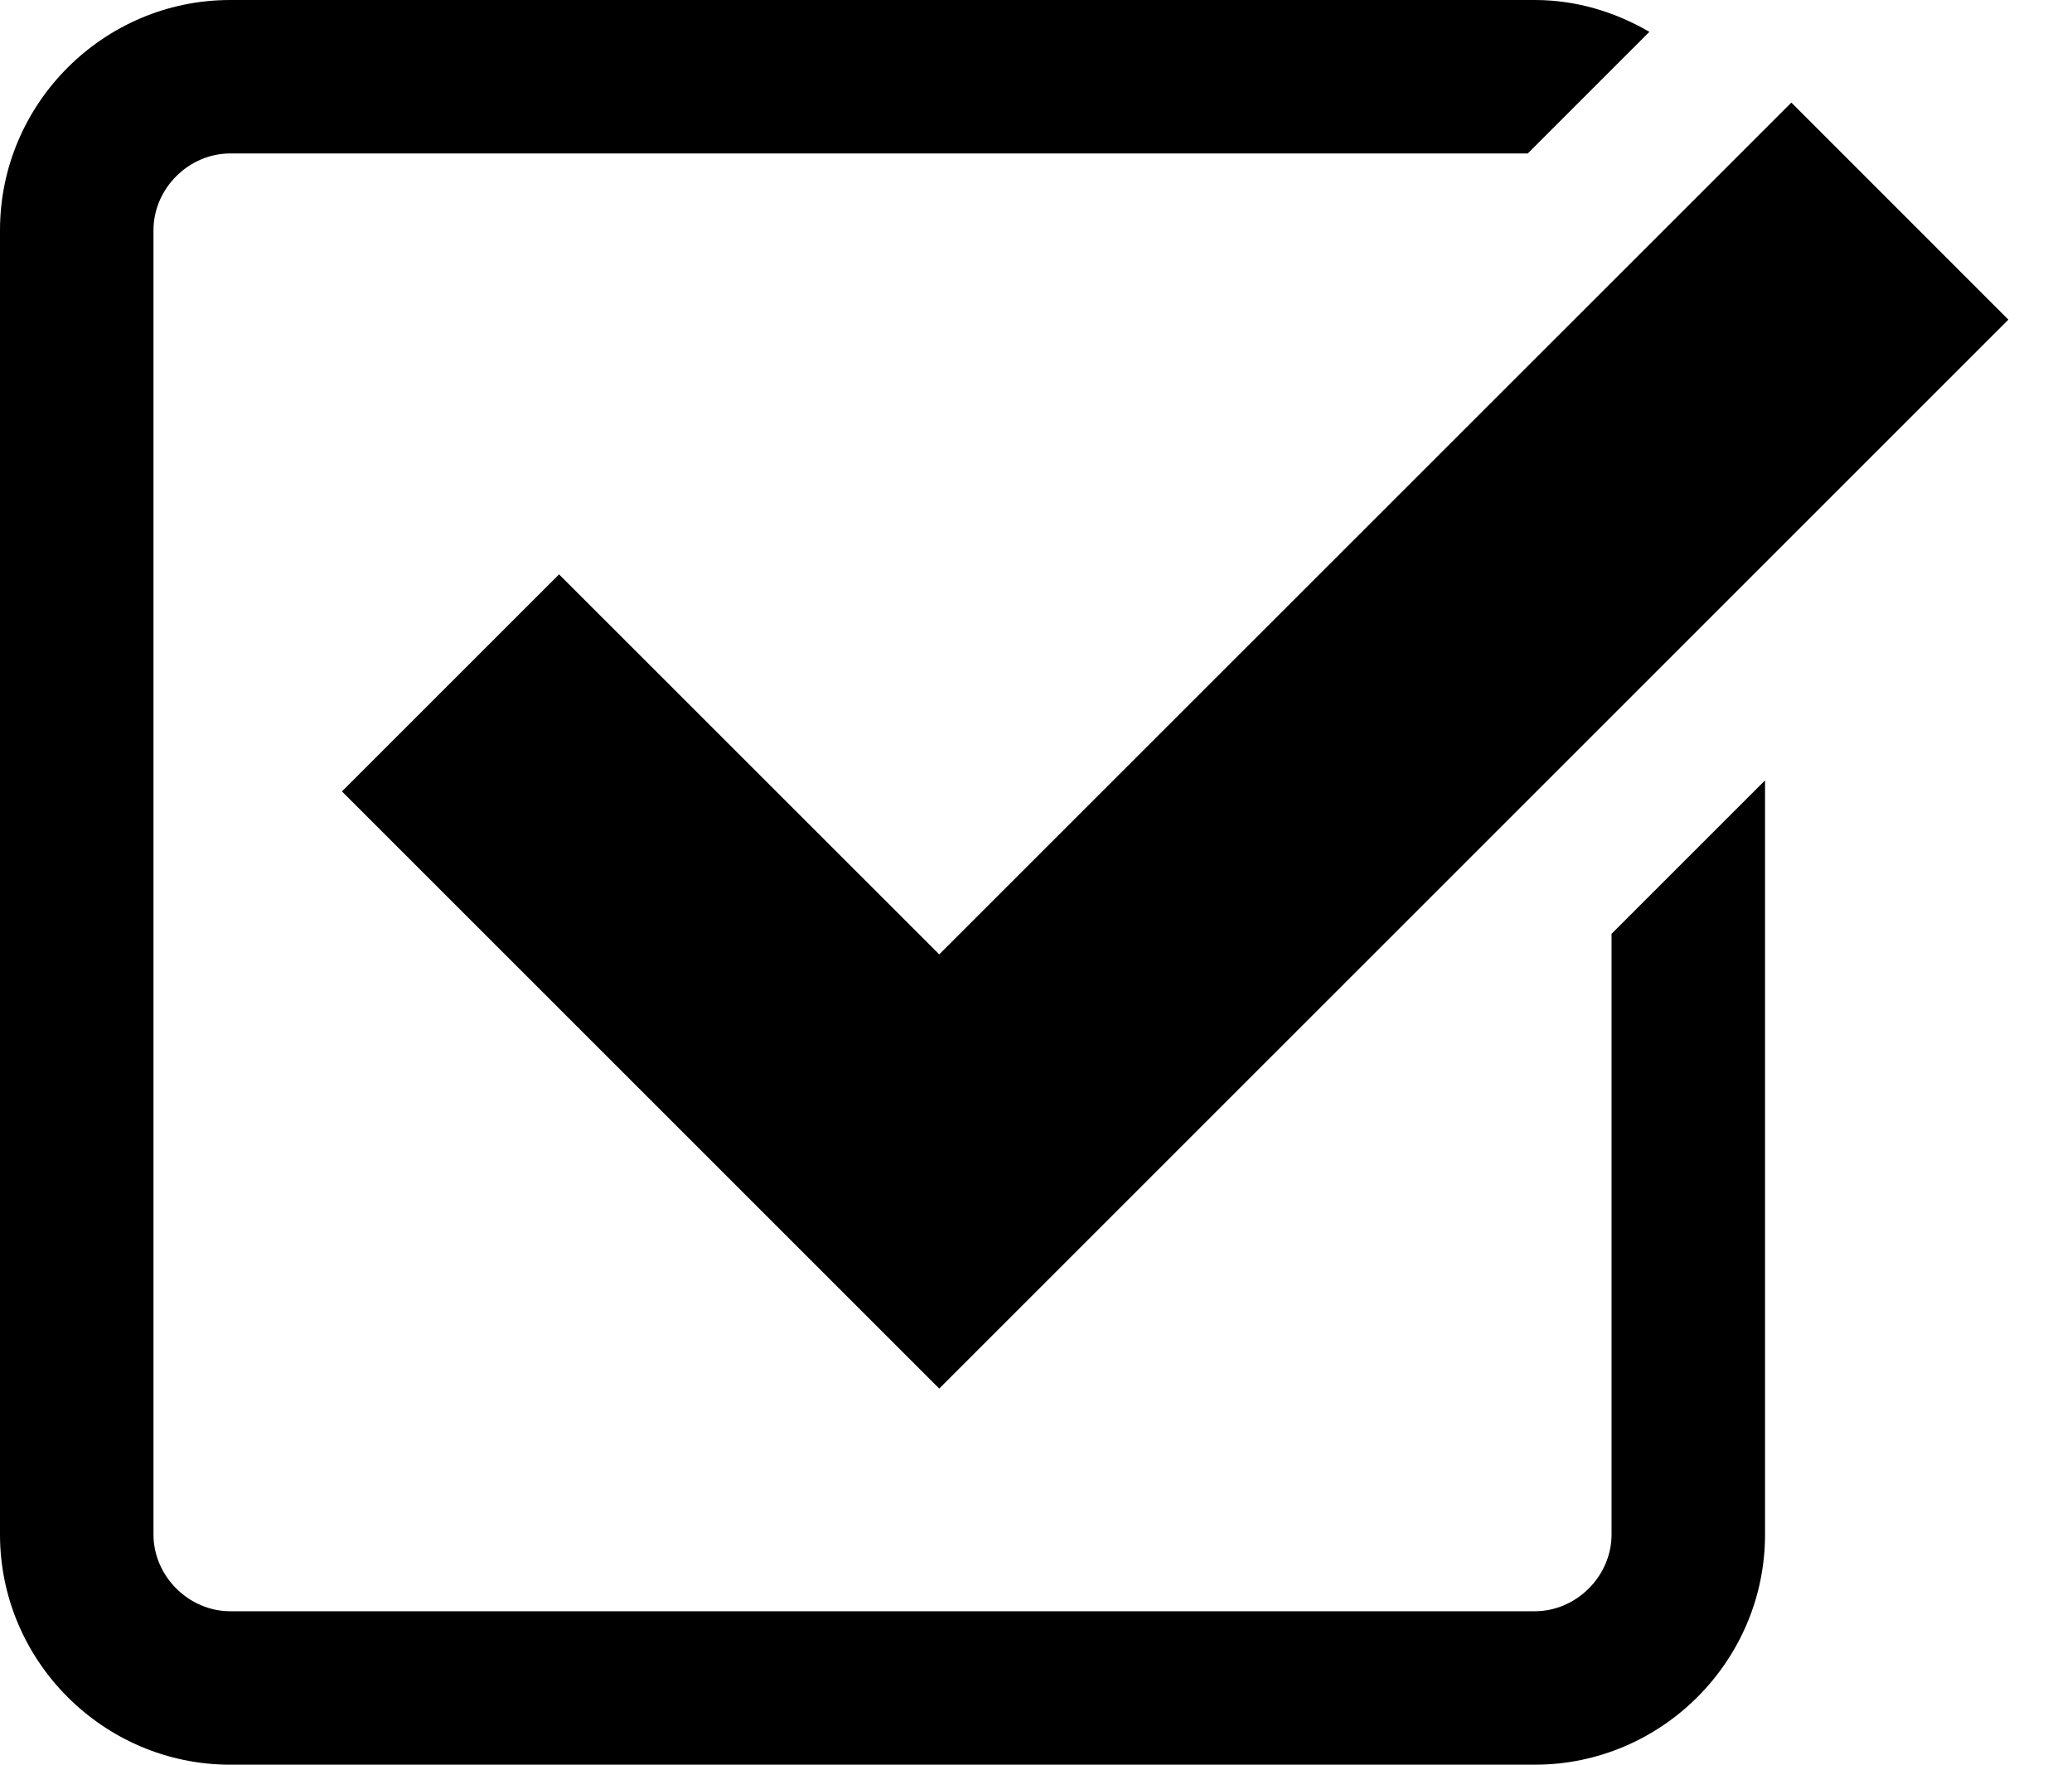
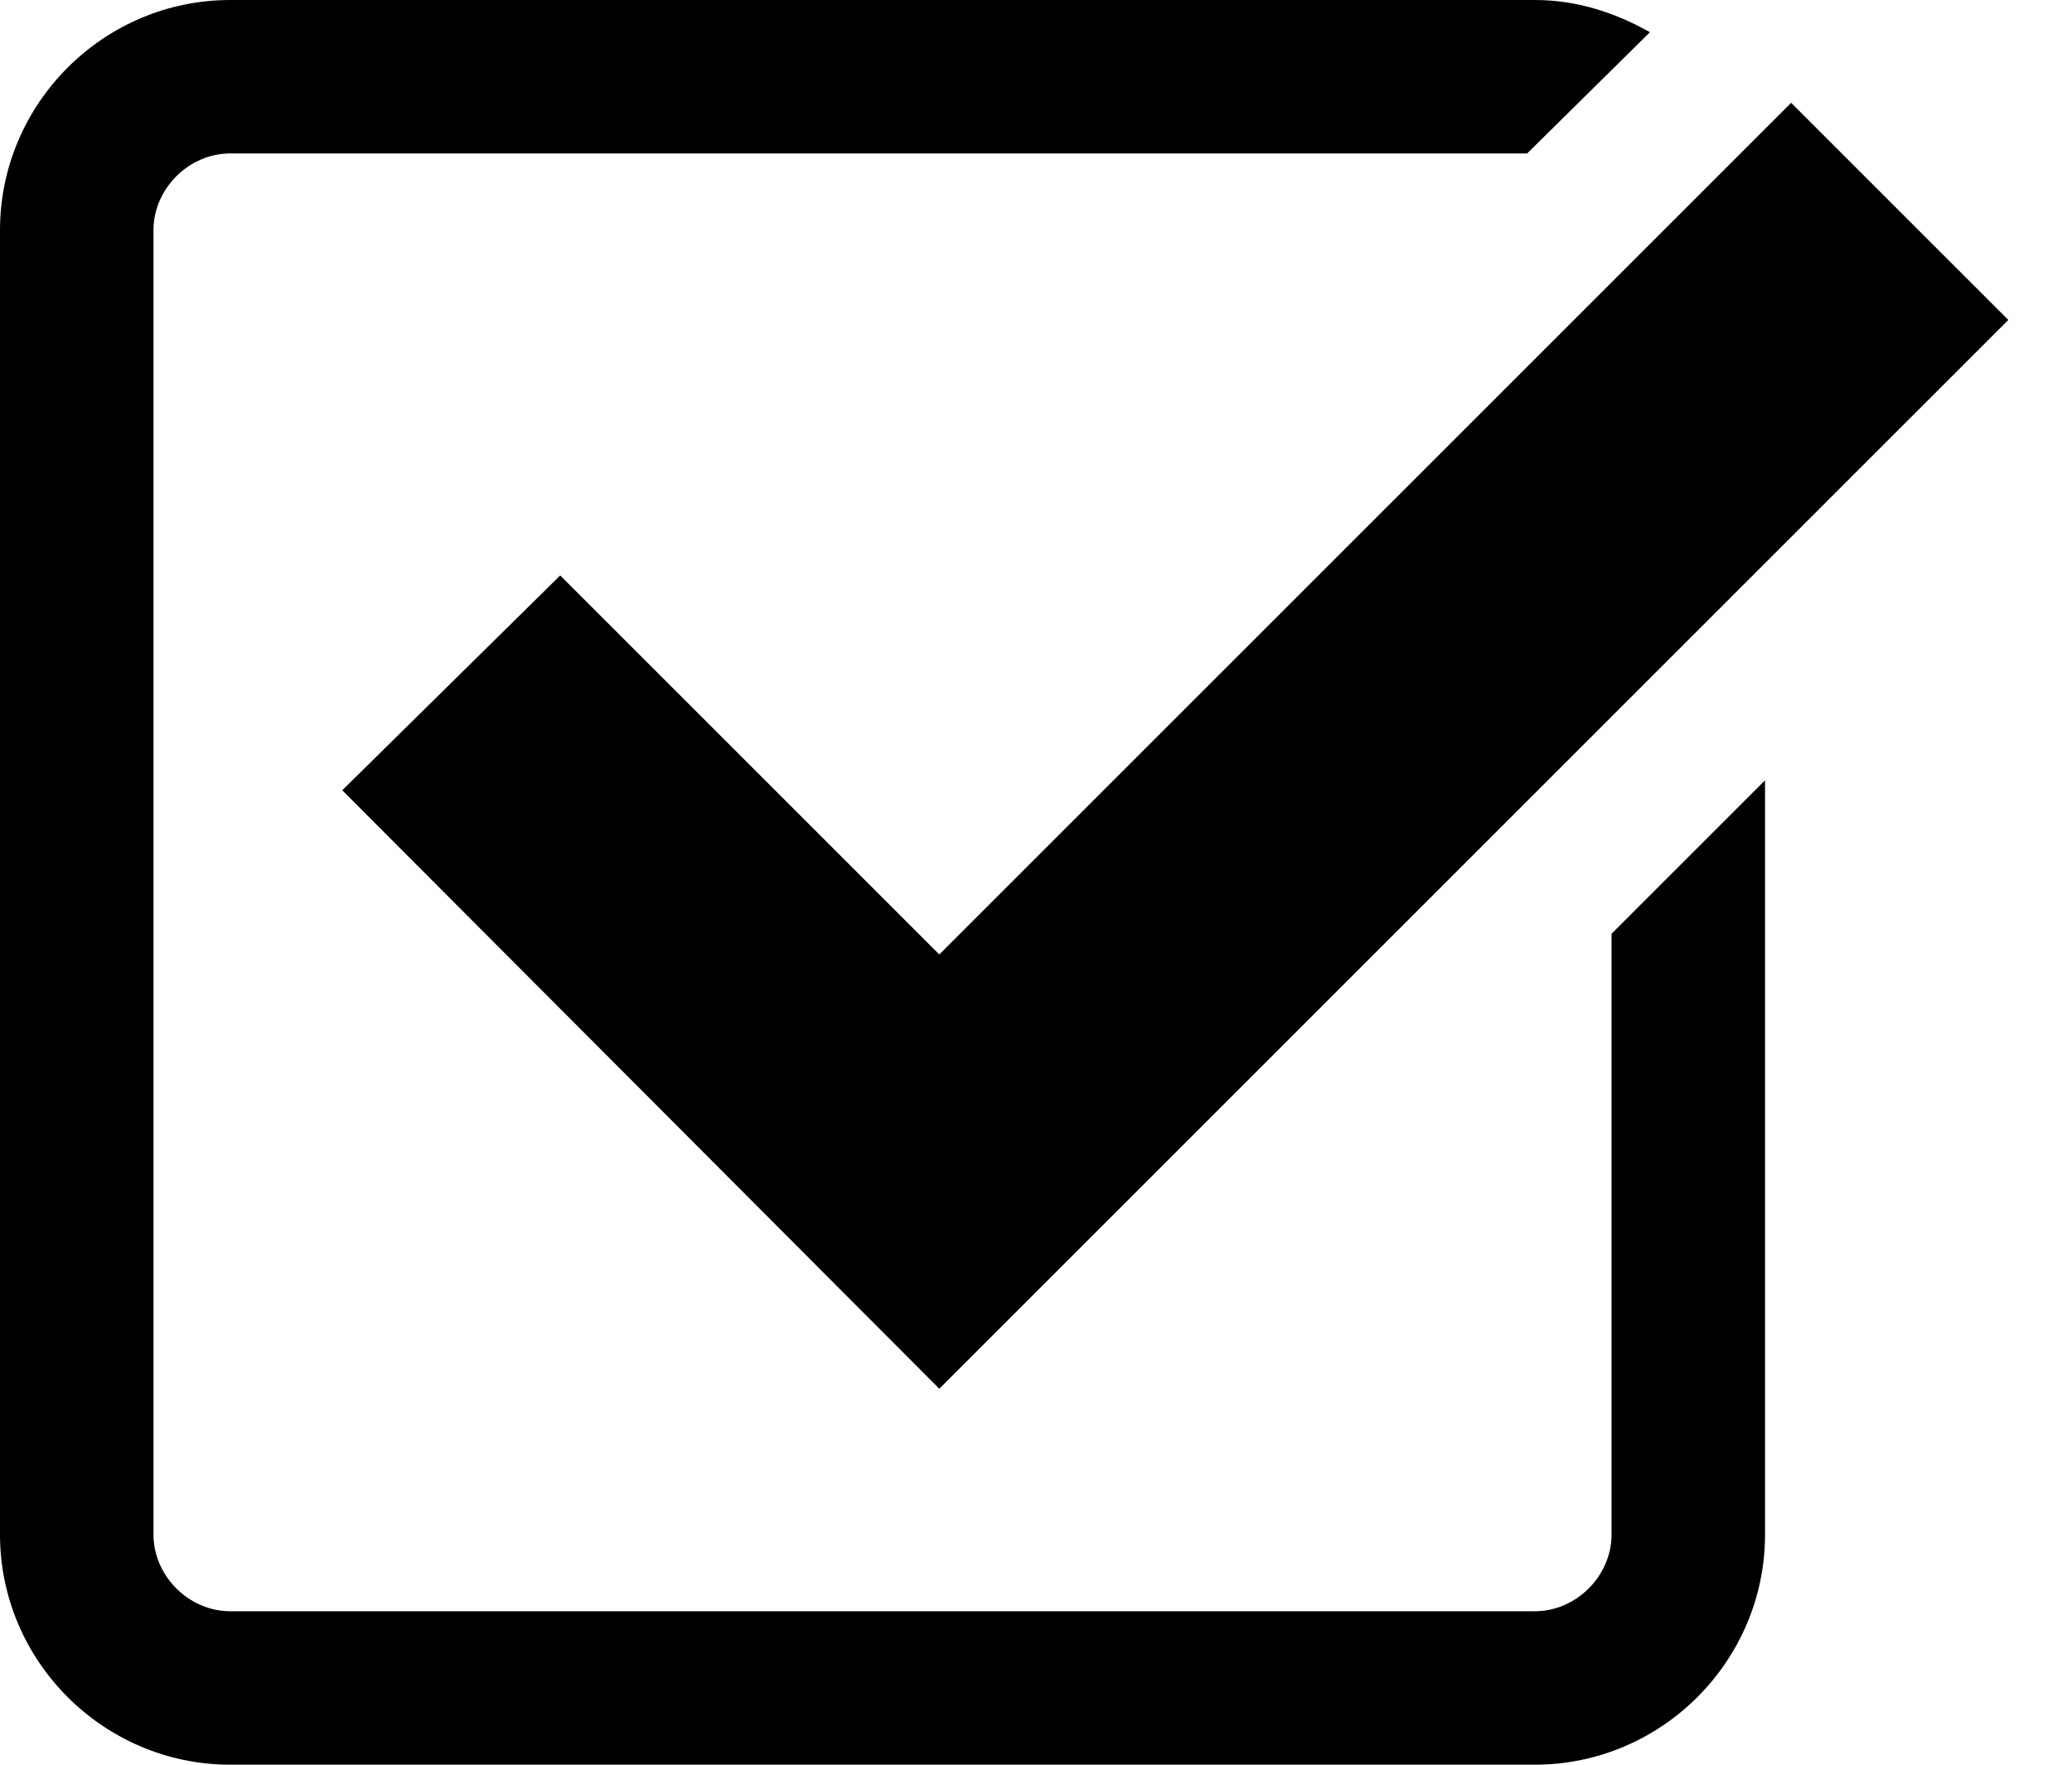
- <svg xmlns="http://www.w3.org/2000/svg" enable-background="new 0 0 27 23" version="1.1" viewBox="0 0 27 23" xml:space="preserve">
-   <polygon points="7.285 7.486 4.456 10.315 12.239 18.098 26.171 4.166 23.343 1.337 12.239 12.439" />
-   <path d="M21,20c0,0.542-0.458,1-1,1H3c-0.542,0-1-0.458-1-1V3c0-0.542,0.458-1,1-1h16.908l1.585-1.585C21.051,0.158,20.545,0,20,0    H3C1.35,0,0,1.35,0,3v17c0,1.65,1.35,3,3,3h17c1.65,0,3-1.35,3-3v-9.829l-2,2V20z" />
+ <svg xmlns="http://www.w3.org/2000/svg" viewBox="0 0 27 23">
+   <path d="M7.3 7.5l-2.84 2.8 7.78 7.8L26.17 4.17l-2.83-2.83-11.1 11.1" />
+   <path d="M21 20c0 .54-.46 1-1 1H3c-.54 0-1-.46-1-1V3c0-.54.46-1 1-1h16.9L21.5.42C21.04.16 20.54 0 20 0H3C1.35 0 0 1.35 0 3v17c0 1.65 1.35 3 3 3h17c1.65 0 3-1.35 3-3v-9.83l-2 2V20z" />
</svg>
